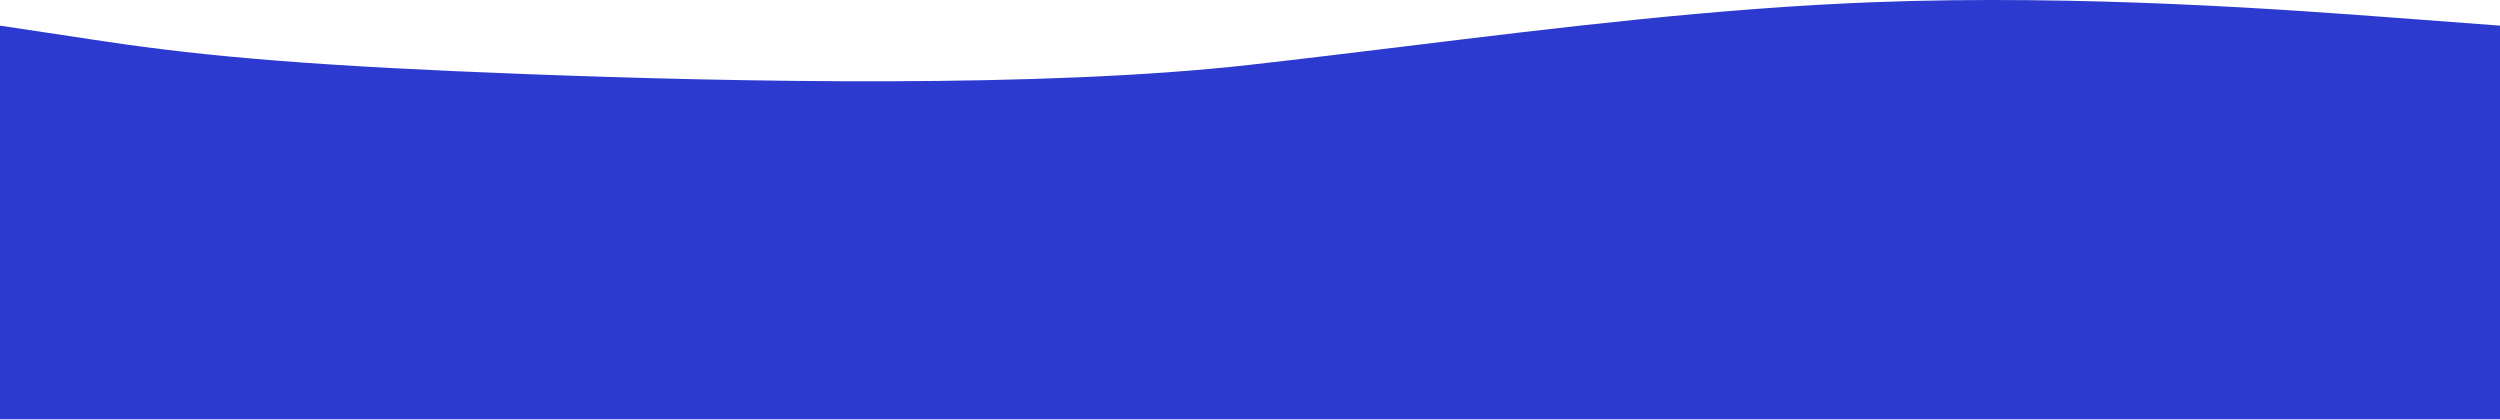
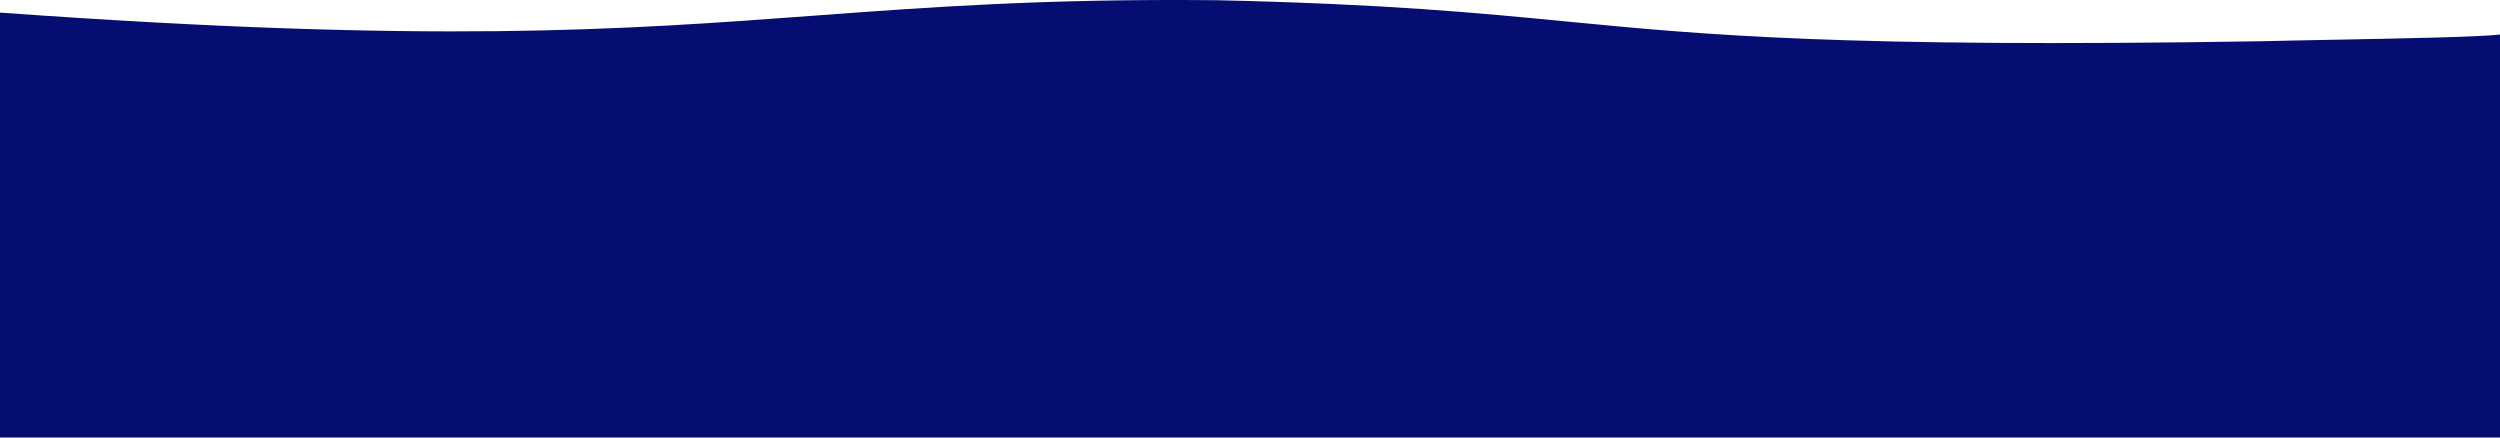
- <svg xmlns="http://www.w3.org/2000/svg" width="1920" height="322" viewBox="0 0 1920 322" fill="none">
-   <path d="M0 322L1920 322L1920 19.692L1840 13.674L1840 13.674C1760 7.657 1600 -4.377 1440 1.64C1320 6.153 1200 20.82 1080 35.486C1040 40.375 999.999 45.264 959.999 49.777C799.999 67.829 566.5 63.017 406.5 57C246.5 50.983 160 43.76 80 31.726L2.64287e-05 19.691L0 322Z" fill="#2C3ACF" />
+ <svg xmlns="http://www.w3.org/2000/svg" width="1920" height="336" viewBox="0 0 1920 336" fill="none">
+   <path d="M0 9.678V336H1920L1920 26.526C1903.77 28.417 1845.97 29.51 1794.22 30.488C1773.26 30.884 1753.29 31.261 1737.48 31.665C1413.16 36.856 1309.52 26.818 1202.83 16.483C1134.28 9.844 1064.47 3.082 934.08 0.159C802.478 -1.113 713.519 5.483 624.649 12.073C478.84 22.886 333.271 33.68 0 9.678Z" fill="#050C72" />
</svg>
